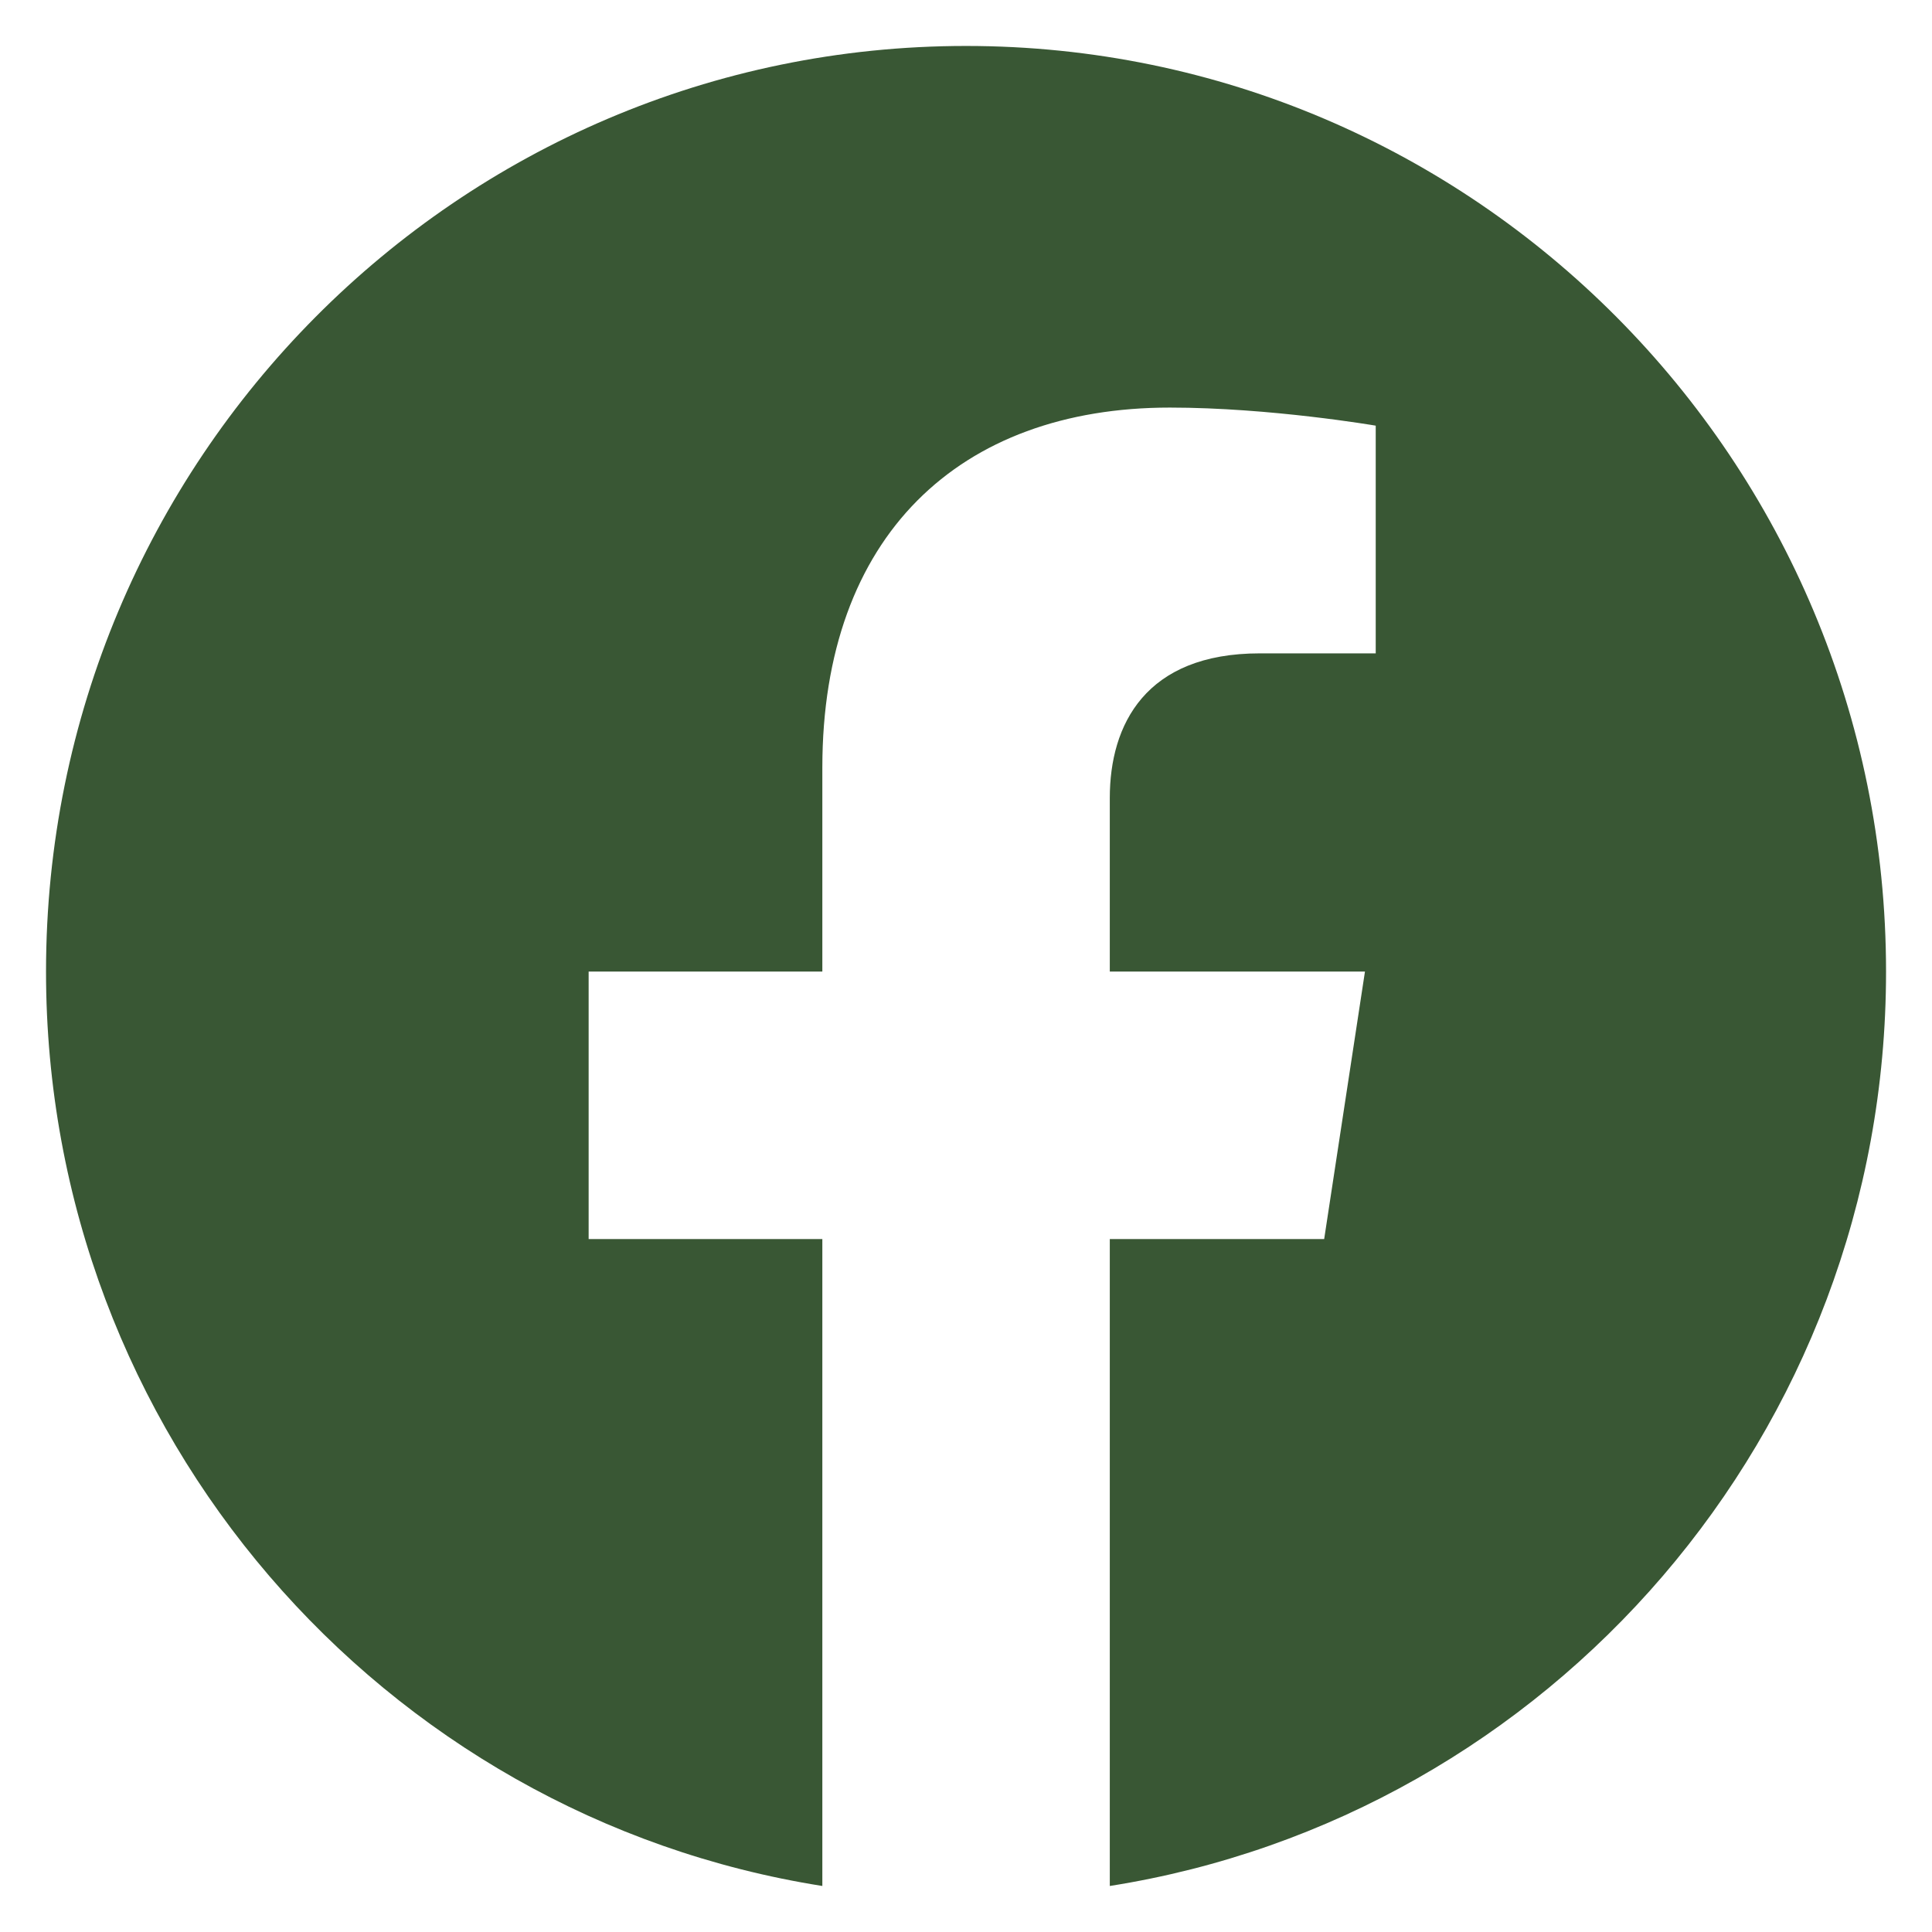
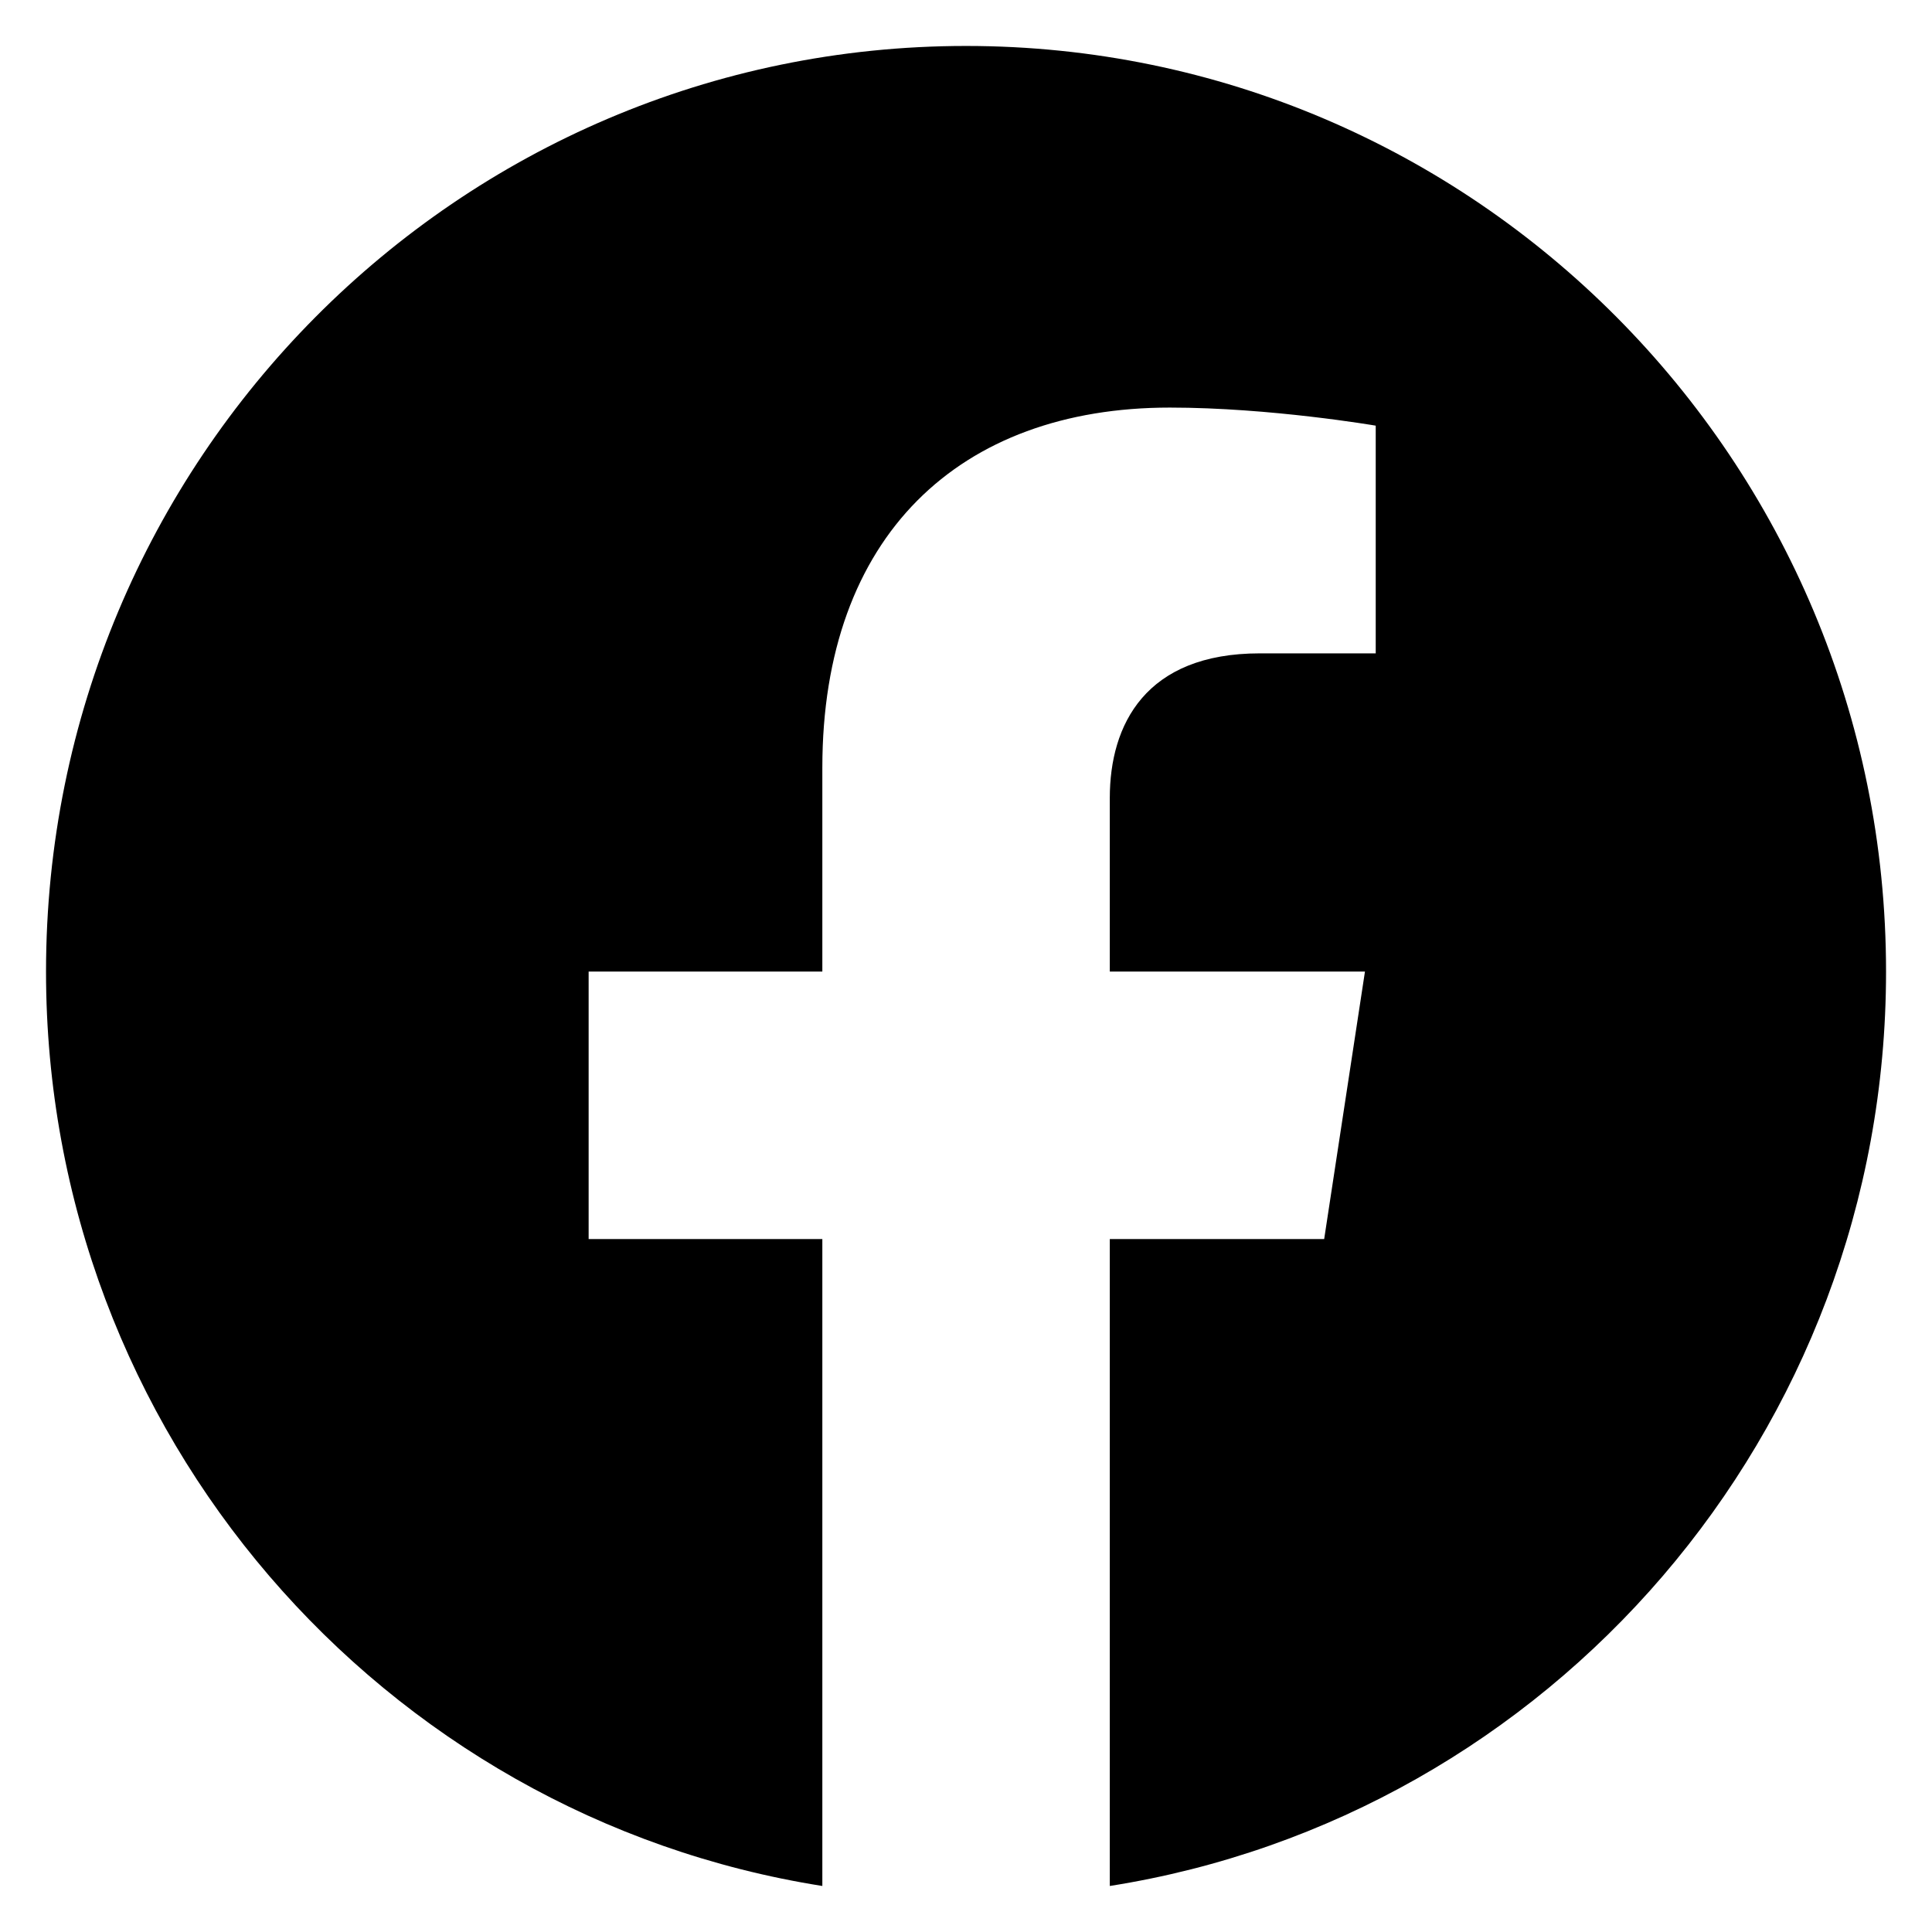
<svg xmlns="http://www.w3.org/2000/svg" width="28" height="28" viewBox="0 0 28 28" fill="none">
-   <path d="M14 0.666C6.636 0.666 0.667 6.672 0.667 14.081C0.667 20.776 5.543 26.325 11.918 27.333V17.957H8.531V14.081H11.918V11.125C11.918 7.764 13.907 5.907 16.954 5.907C18.412 5.907 19.938 6.169 19.938 6.169V9.469H18.258C16.6 9.469 16.084 10.503 16.084 11.564V14.081H19.782L19.191 17.957H16.084V27.333C22.458 26.327 27.334 20.774 27.334 14.081C27.334 6.672 21.364 0.666 14 0.666Z" fill="#395734" />
+   <path d="M14 0.666C6.636 0.666 0.667 6.672 0.667 14.081C0.667 20.776 5.543 26.325 11.918 27.333V17.957H8.531V14.081H11.918V11.125C11.918 7.764 13.907 5.907 16.954 5.907C18.412 5.907 19.938 6.169 19.938 6.169V9.469H18.258C16.6 9.469 16.084 10.503 16.084 11.564V14.081H19.782L19.191 17.957H16.084V27.333C22.458 26.327 27.334 20.774 27.334 14.081C27.334 6.672 21.364 0.666 14 0.666Z" fill="currentColor" />
</svg>
